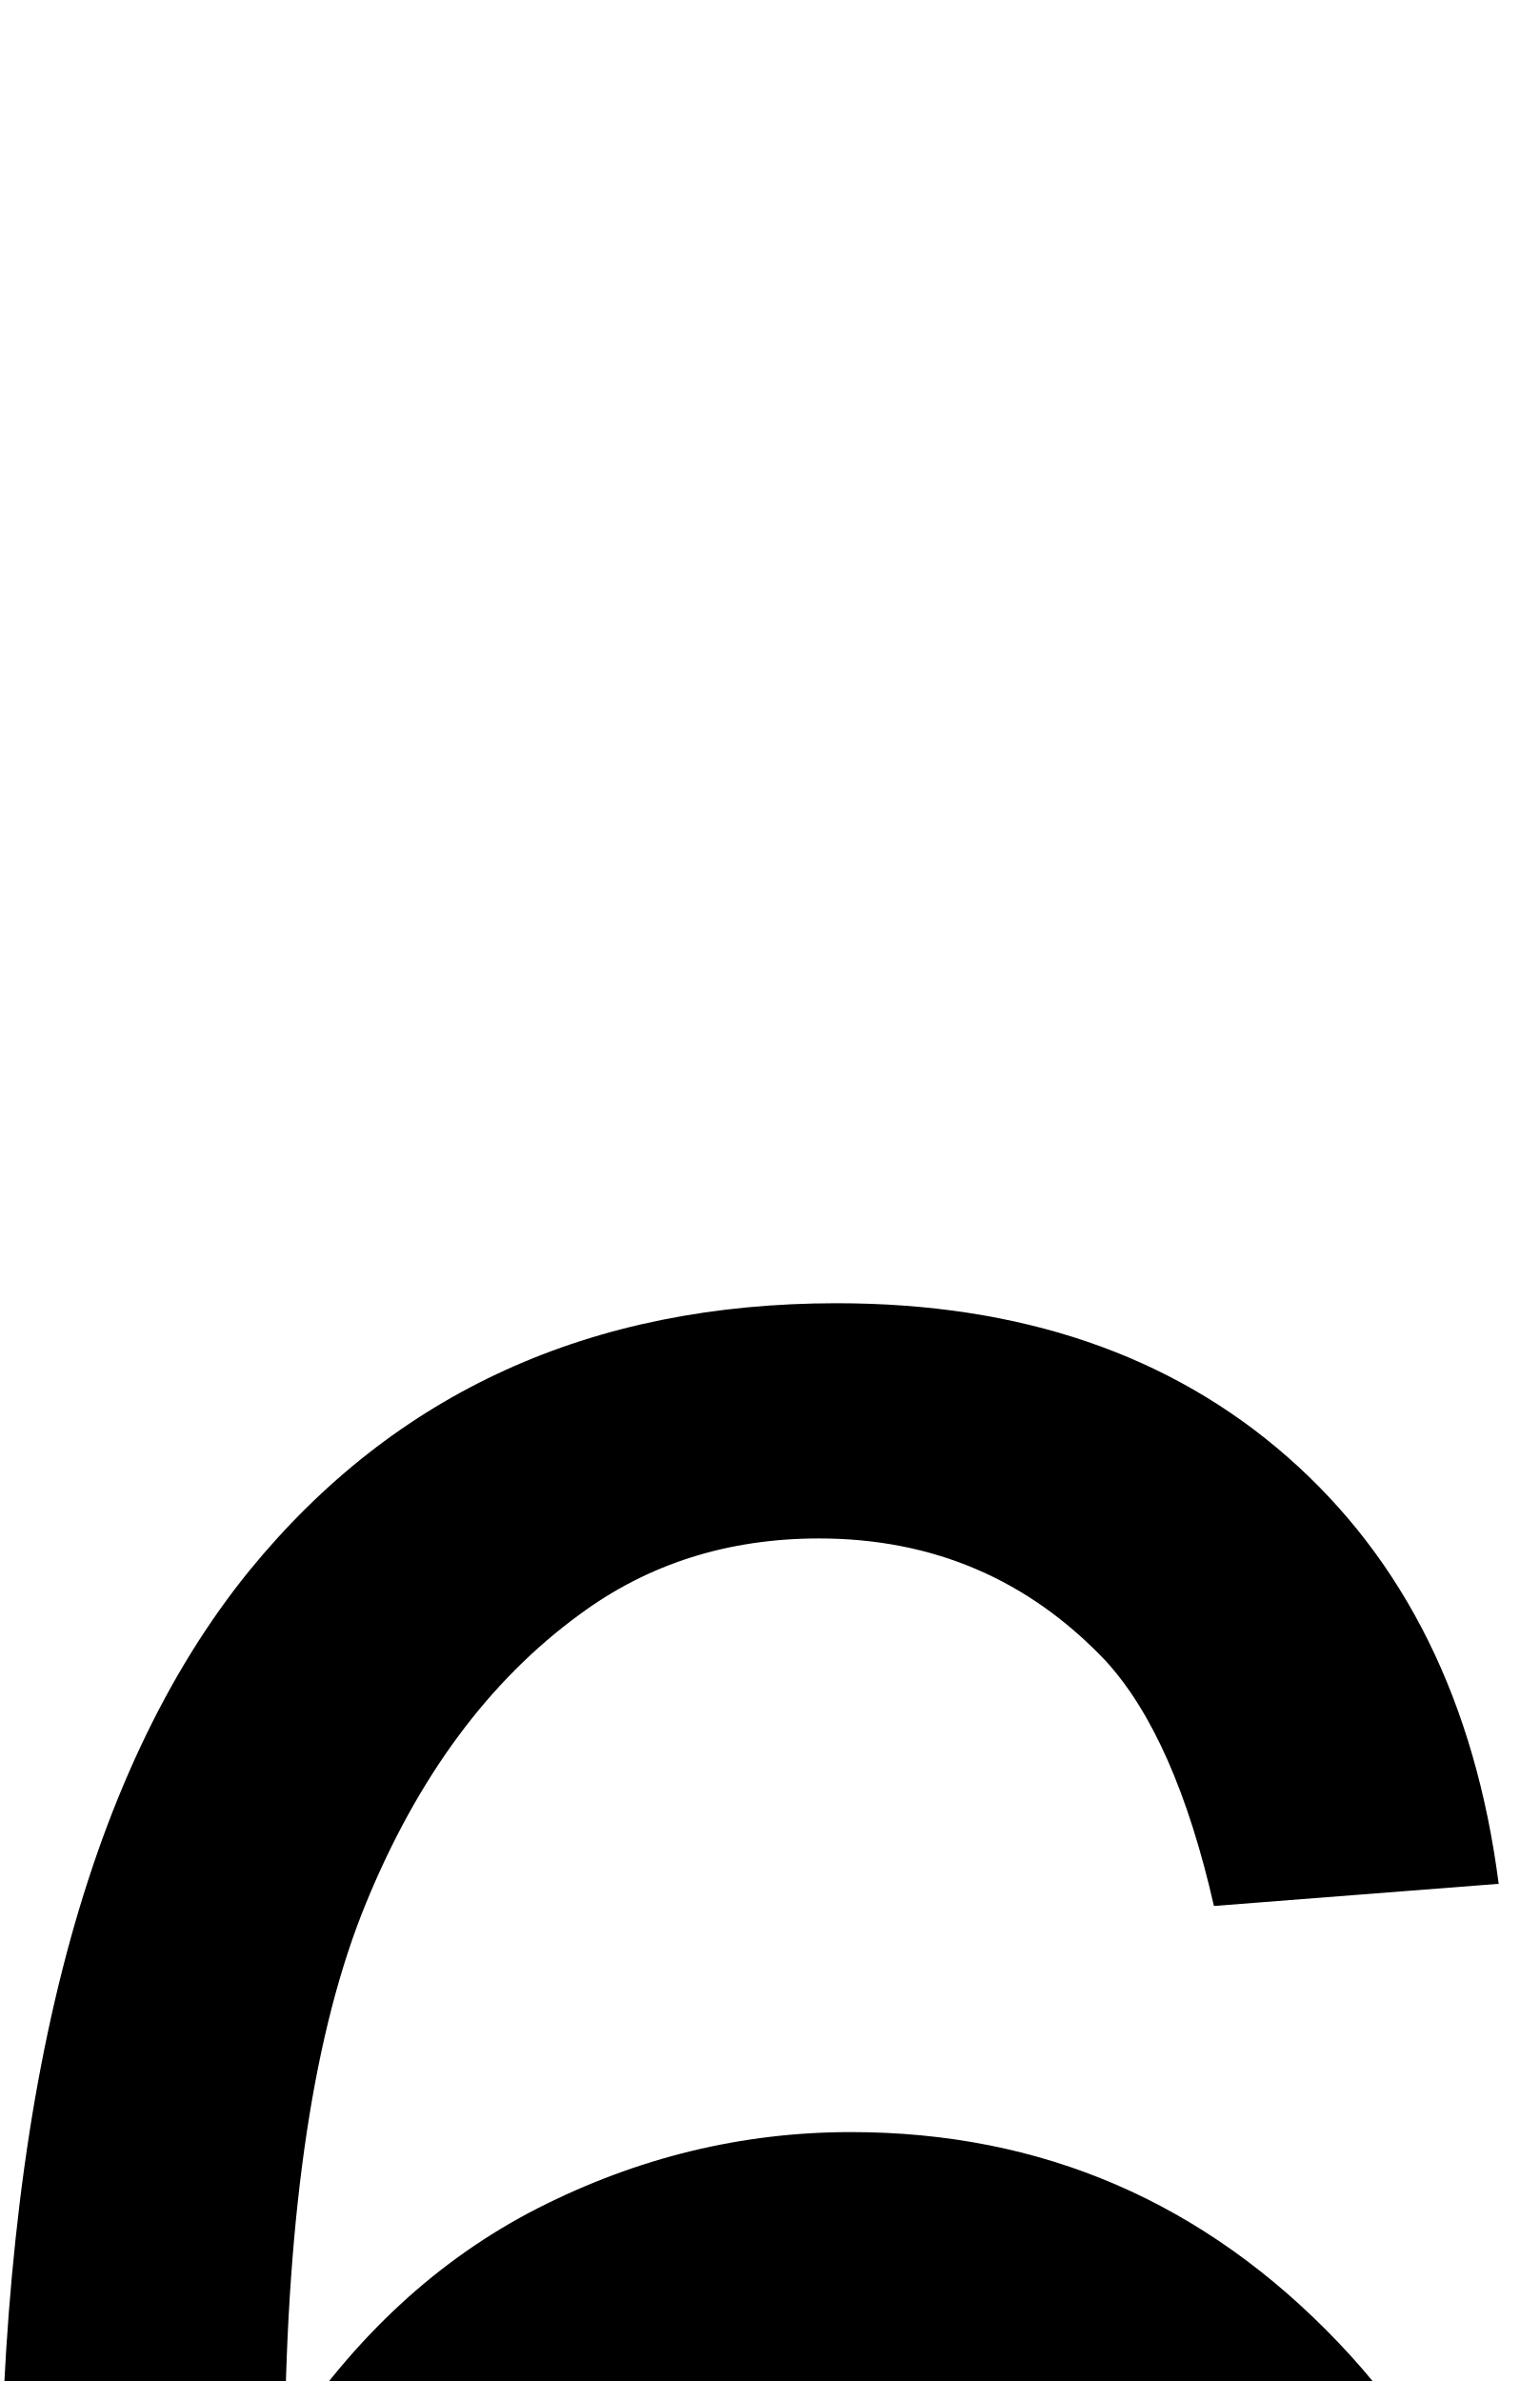
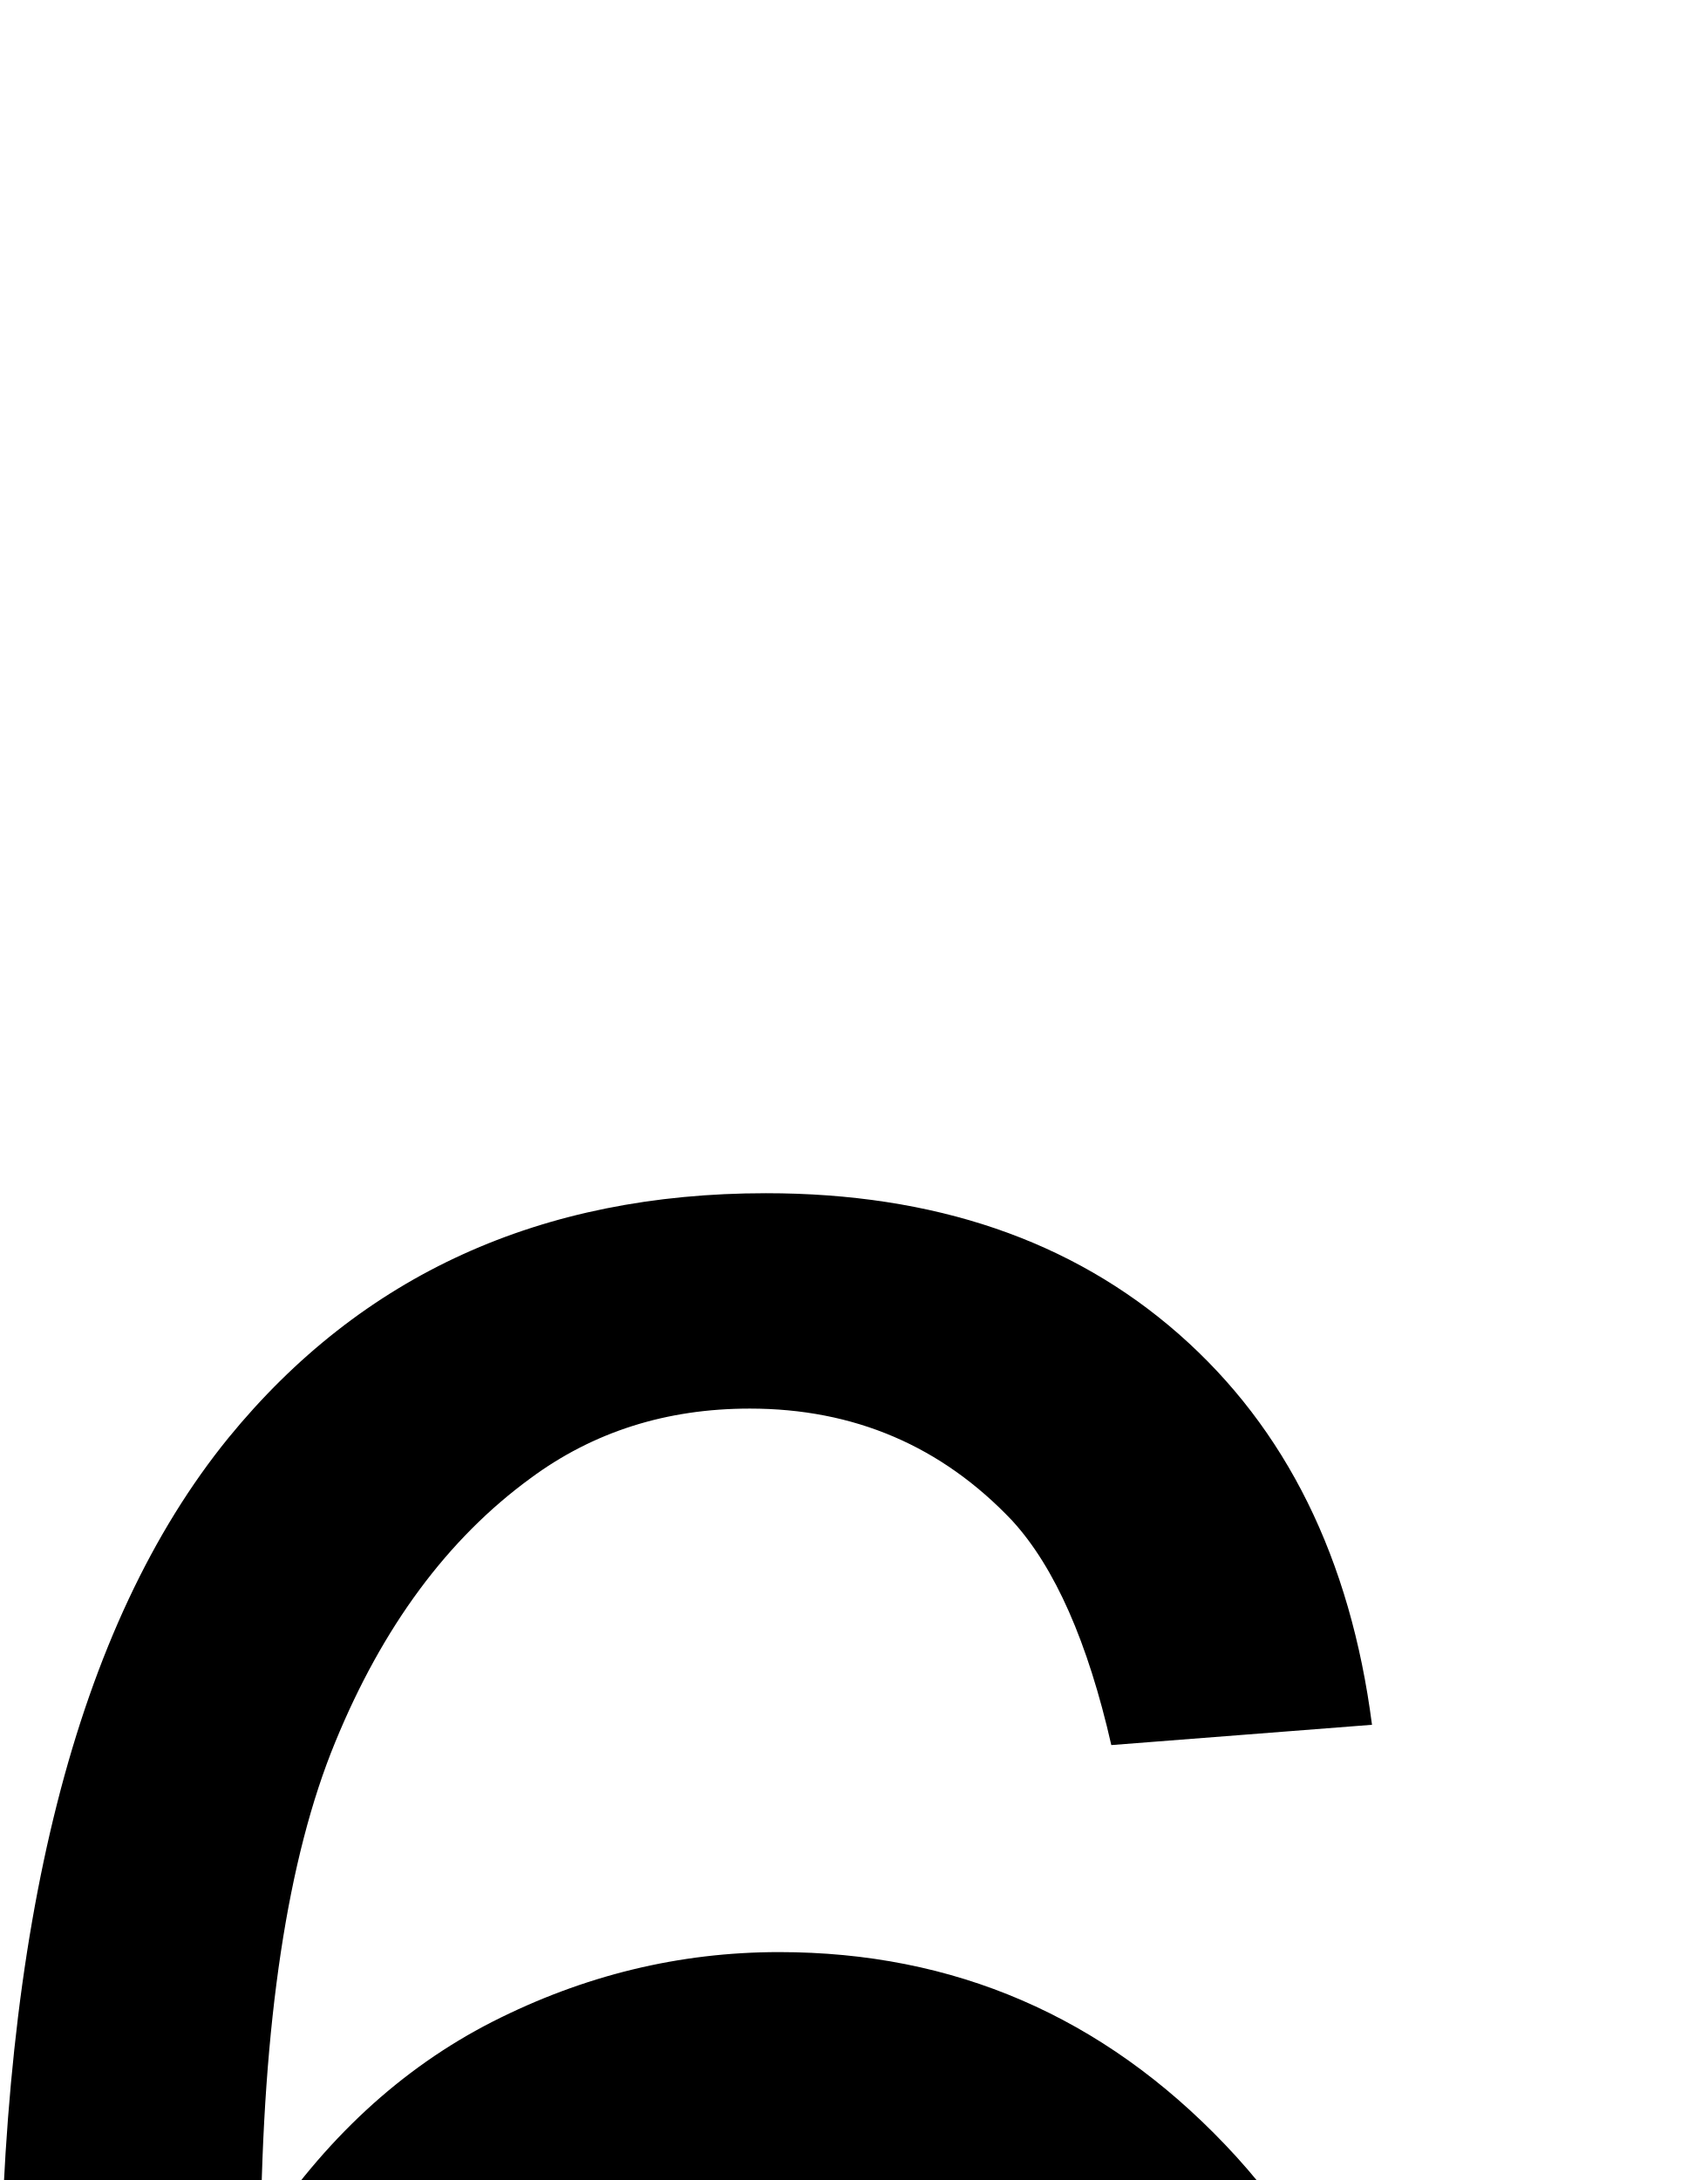
- <svg xmlns="http://www.w3.org/2000/svg" viewBox="0 -10.67 23.63 36.54" data-asc="0.9052734375">
+ <svg xmlns="http://www.w3.org/2000/svg" viewBox="0 -10.67 28.63 36.54" data-asc="0.9052734375">
  <g fill="#000000">
    <g fill="#000000" transform="translate(0, 0)">
      <path d="M23.00 18.24L18.63 18.58Q18.04 15.99 16.97 14.82Q15.19 12.94 12.57 12.94Q10.47 12.94 8.89 14.11Q6.81 15.63 5.62 18.53Q4.42 21.44 4.37 26.81Q5.96 24.39 8.25 23.22Q10.55 22.05 13.06 22.05Q17.46 22.05 20.54 25.28Q23.63 28.52 23.63 33.64Q23.63 37.01 22.18 39.90Q20.73 42.80 18.19 44.34Q15.65 45.87 12.43 45.87Q6.93 45.87 3.47 41.83Q0 37.79 0 28.52Q0 18.14 3.83 13.43Q7.18 9.33 12.84 9.33Q17.07 9.33 19.76 11.69Q22.46 14.06 23.00 18.24M5.05 33.67Q5.05 35.94 6.02 38.01Q6.98 40.09 8.72 41.17Q10.45 42.26 12.35 42.26Q15.14 42.26 17.14 40.01Q19.14 37.77 19.14 33.91Q19.14 30.20 17.16 28.06Q15.19 25.93 12.18 25.93Q9.20 25.93 7.13 28.06Q5.05 30.20 5.05 33.67Z" />
    </g>
  </g>
</svg>
